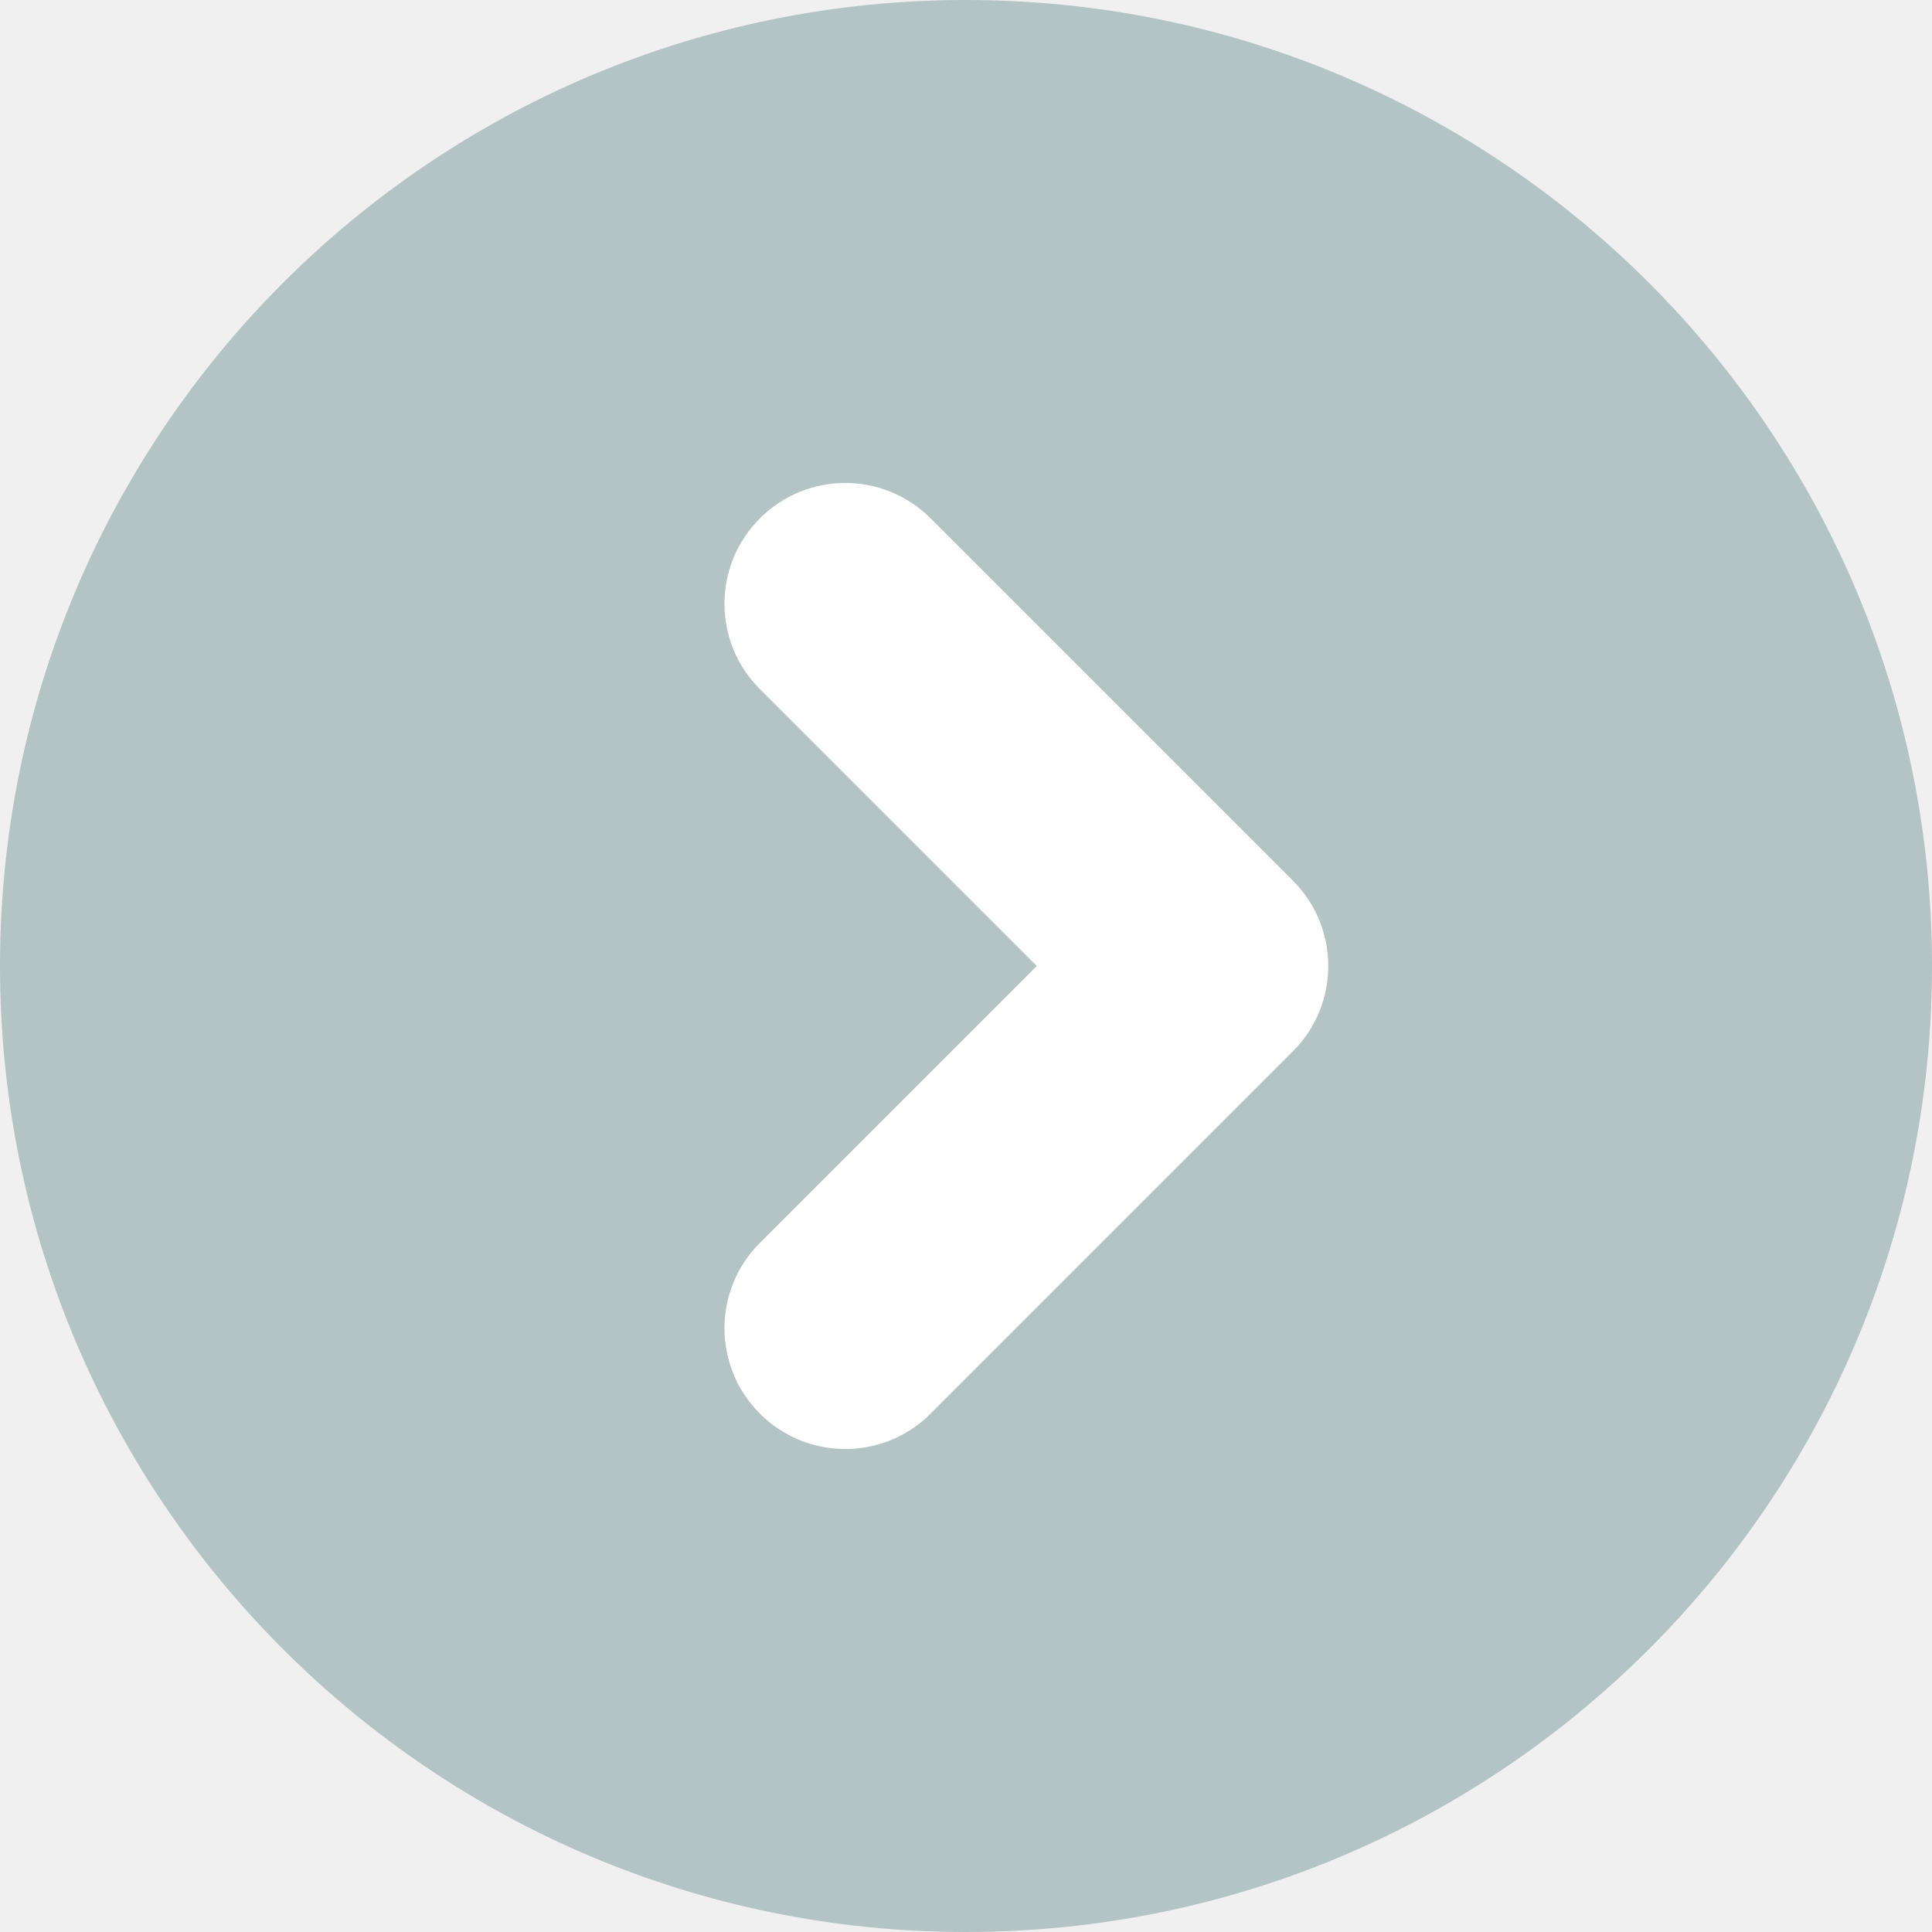
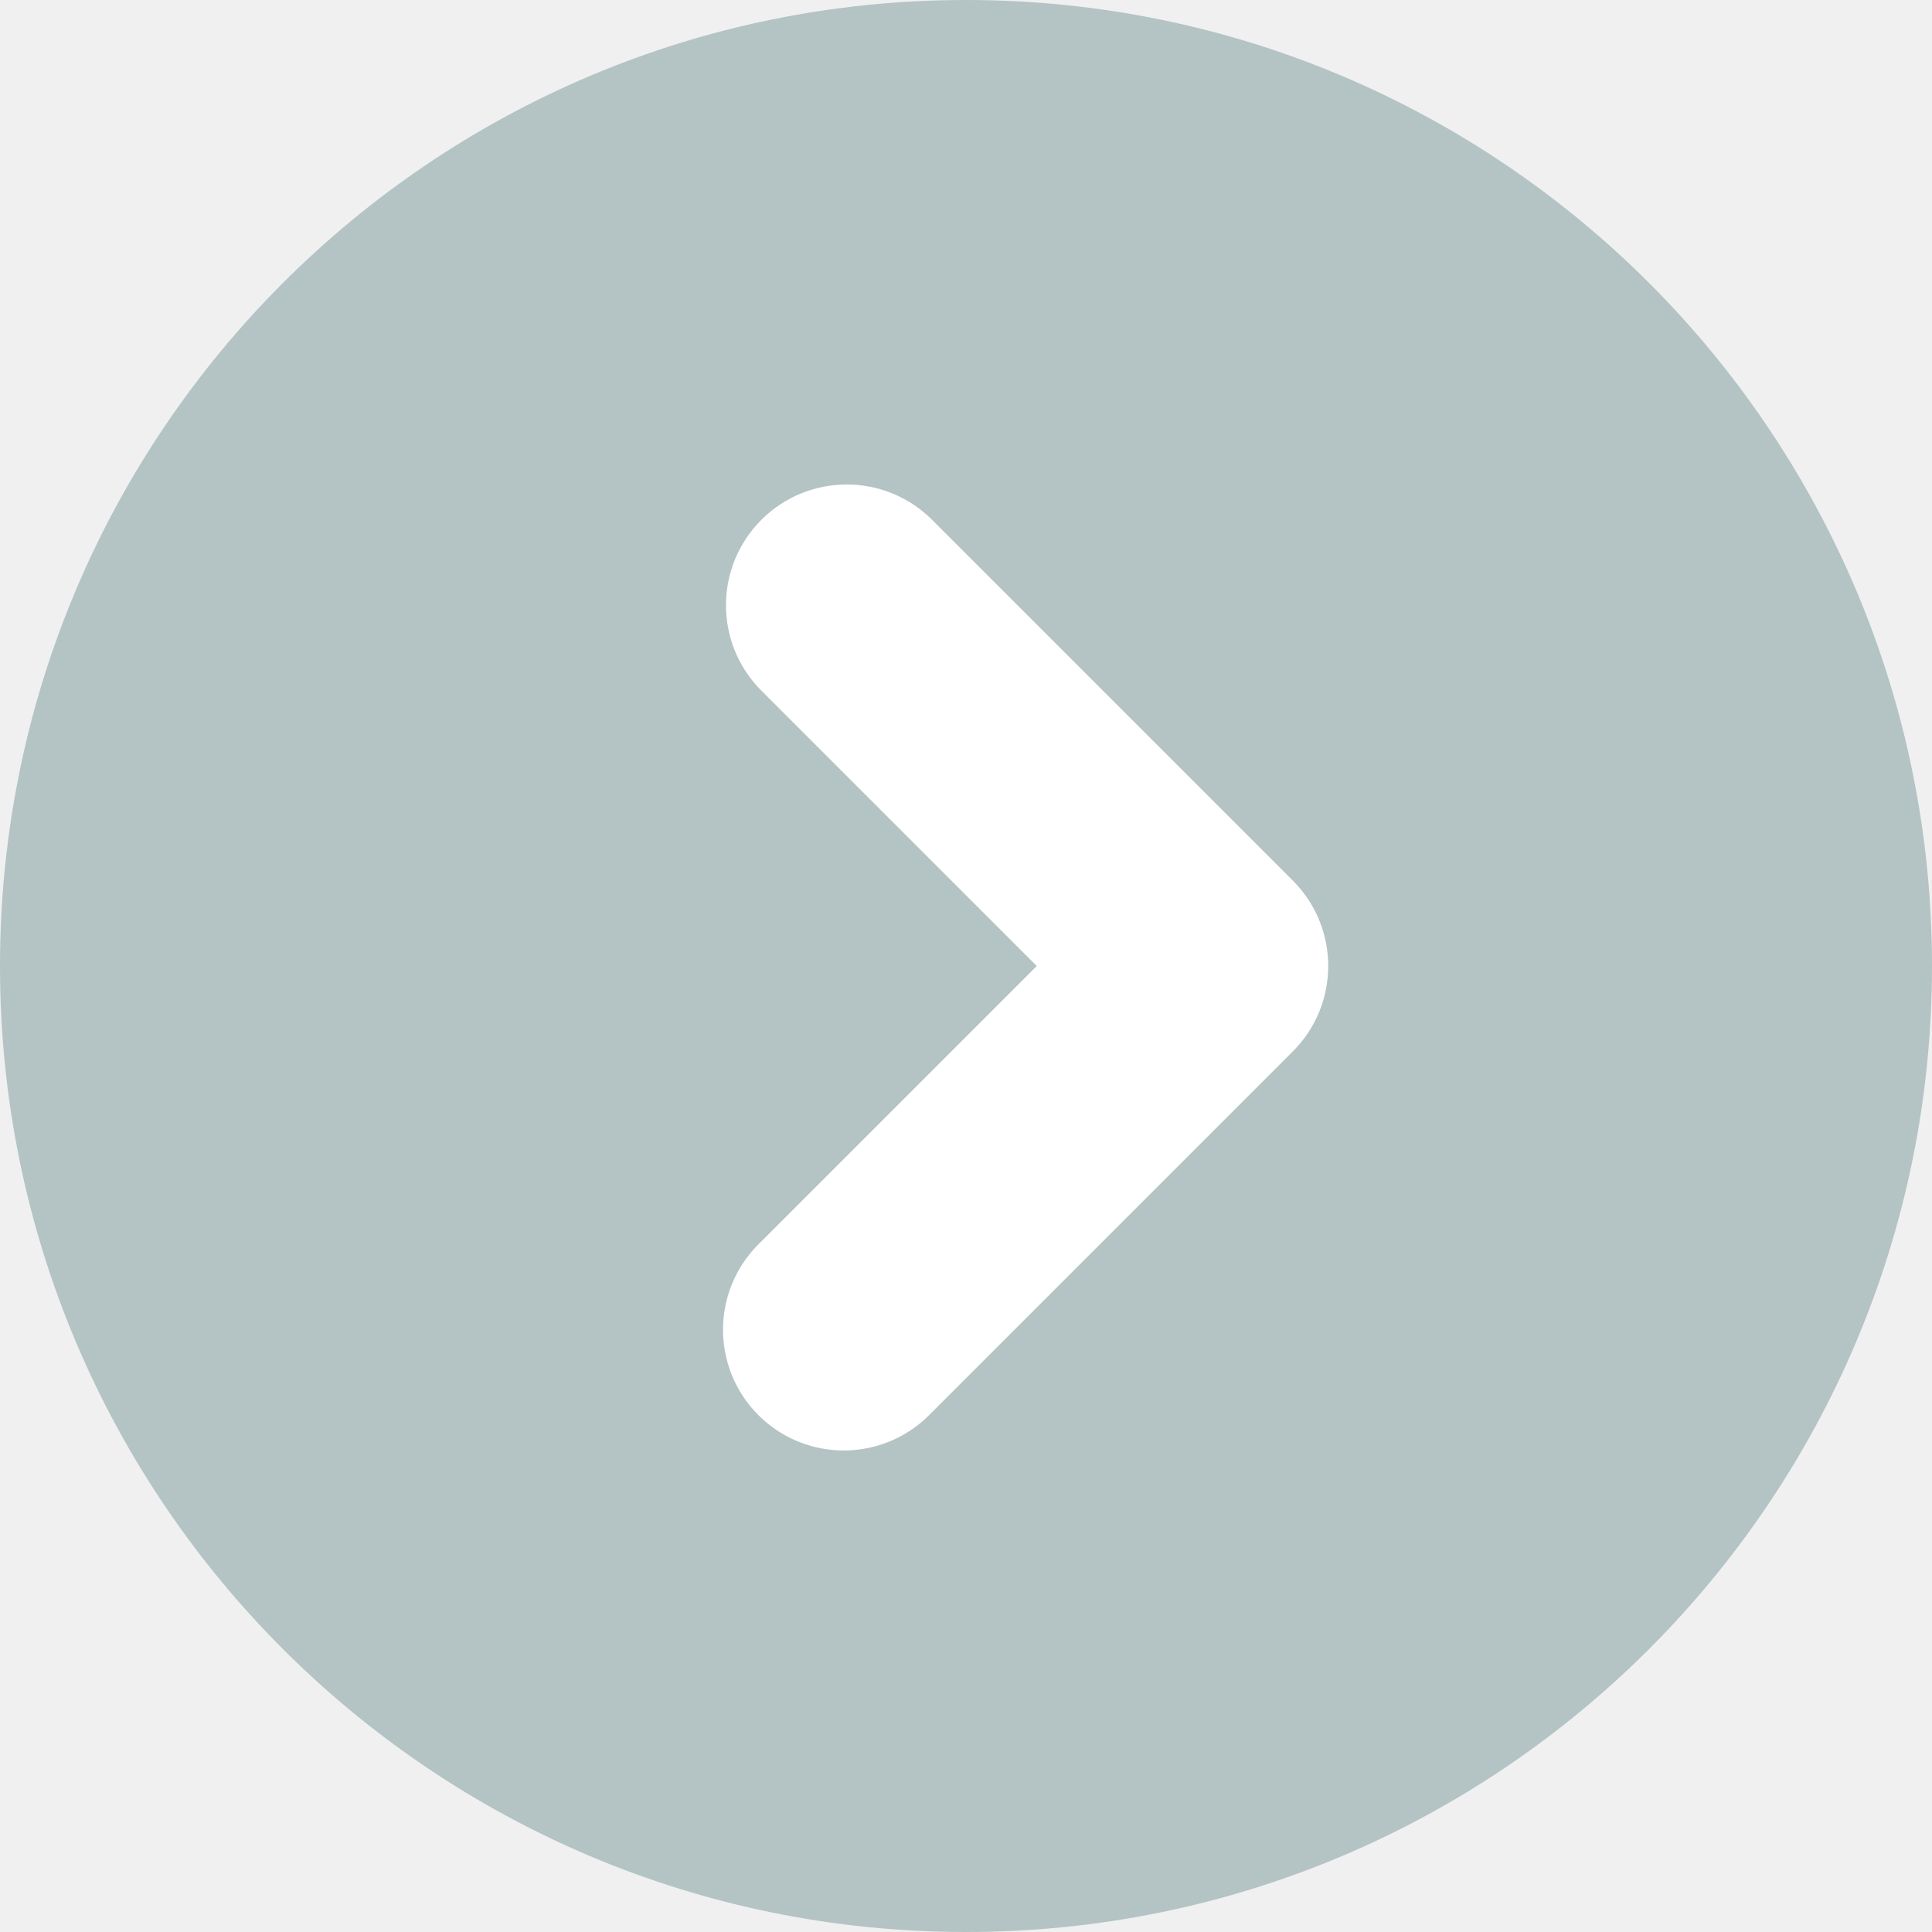
<svg xmlns="http://www.w3.org/2000/svg" viewBox="0 0 16 16" fill="none">
  <circle cx="8" cy="8" r="8" fill="#B4C3C4" />
-   <path d="M10 8L10.707 8.707C11.098 8.317 11.098 7.683 10.707 7.293L10 8ZM6.293 10.293C5.902 10.683 5.902 11.317 6.293 11.707C6.683 12.098 7.317 12.098 7.707 11.707L6.293 10.293ZM7.707 4.293C7.317 3.902 6.683 3.902 6.293 4.293C5.902 4.683 5.902 5.317 6.293 5.707L7.707 4.293ZM9.293 7.293L6.293 10.293L7.707 11.707L10.707 8.707L9.293 7.293ZM6.293 5.707L9.293 8.707L10.707 7.293L7.707 4.293L6.293 5.707Z" fill="white" />
+   <path d="M10 8l.707.707a1 1 0 000-1.414L10 8zm-3.707 2.293a1 1 0 101.414 1.414l-1.414-1.414zm1.414-6a1 1 0 00-1.414 1.414l1.414-1.414zm1.586 3l-3 3 1.414 1.414 3-3-1.414-1.414zm-3-1.586l3 3 1.414-1.414-3-3-1.414 1.414z" fill="#fff" />
</svg>
